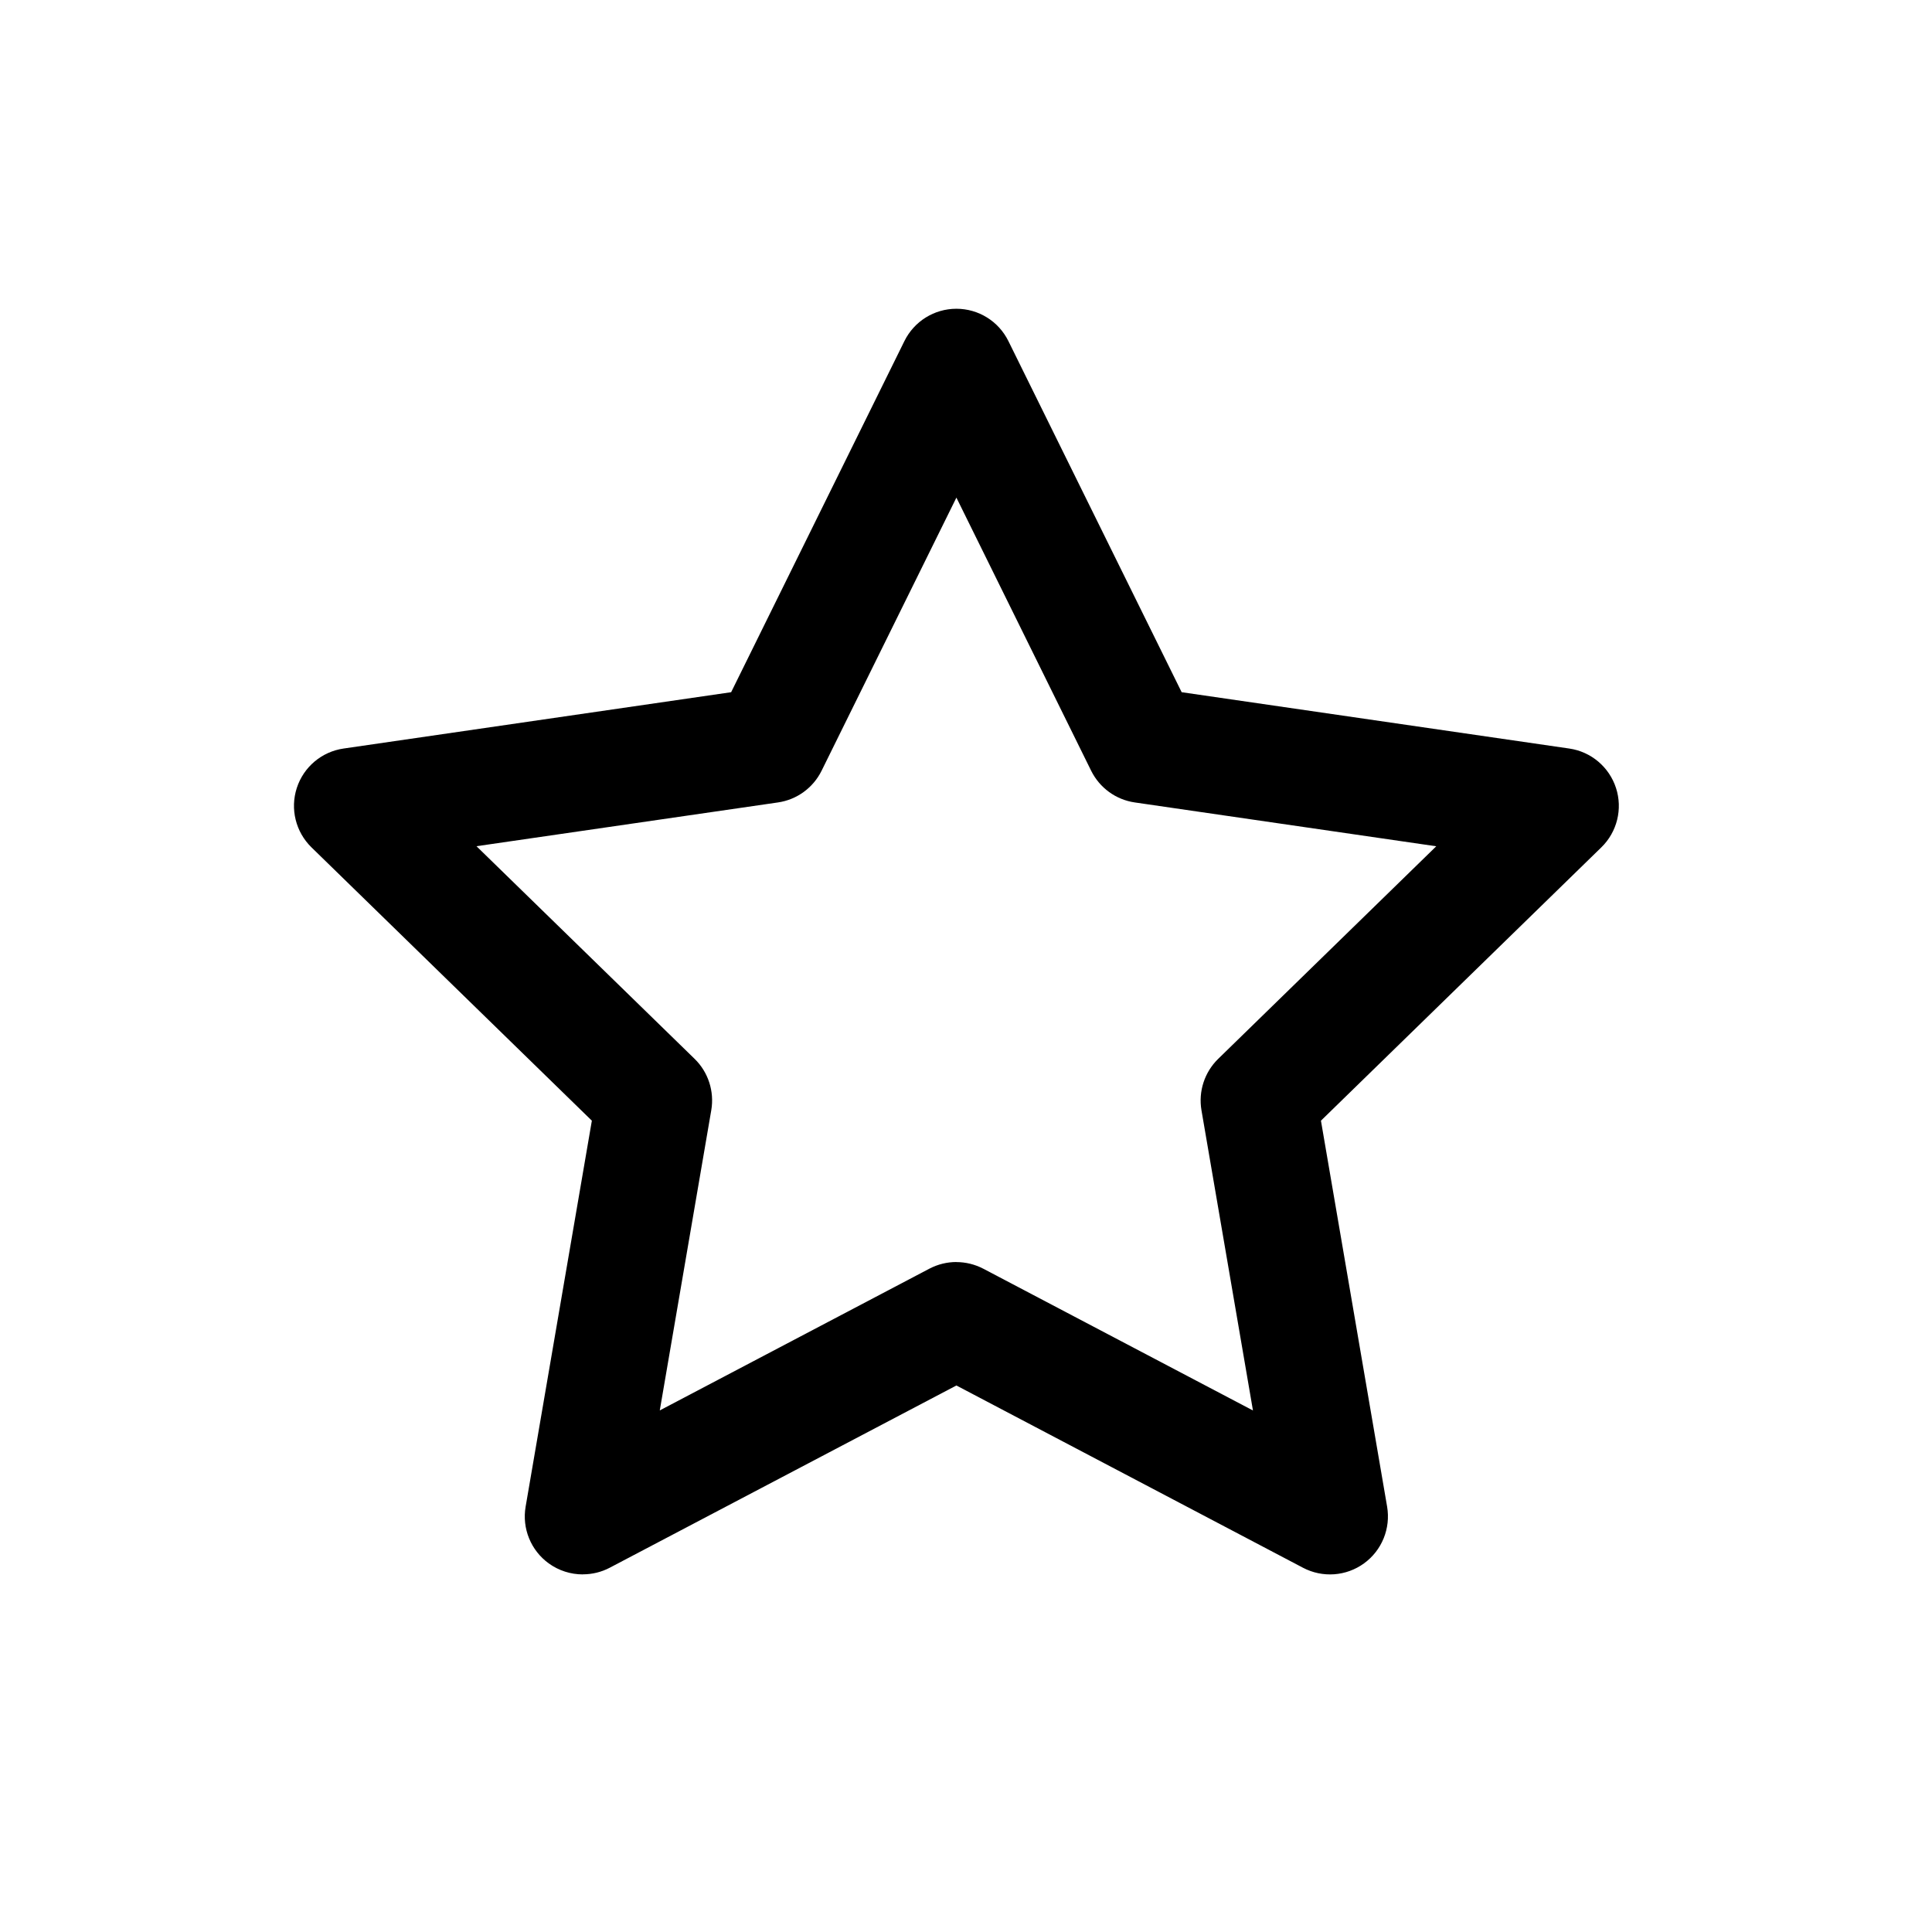
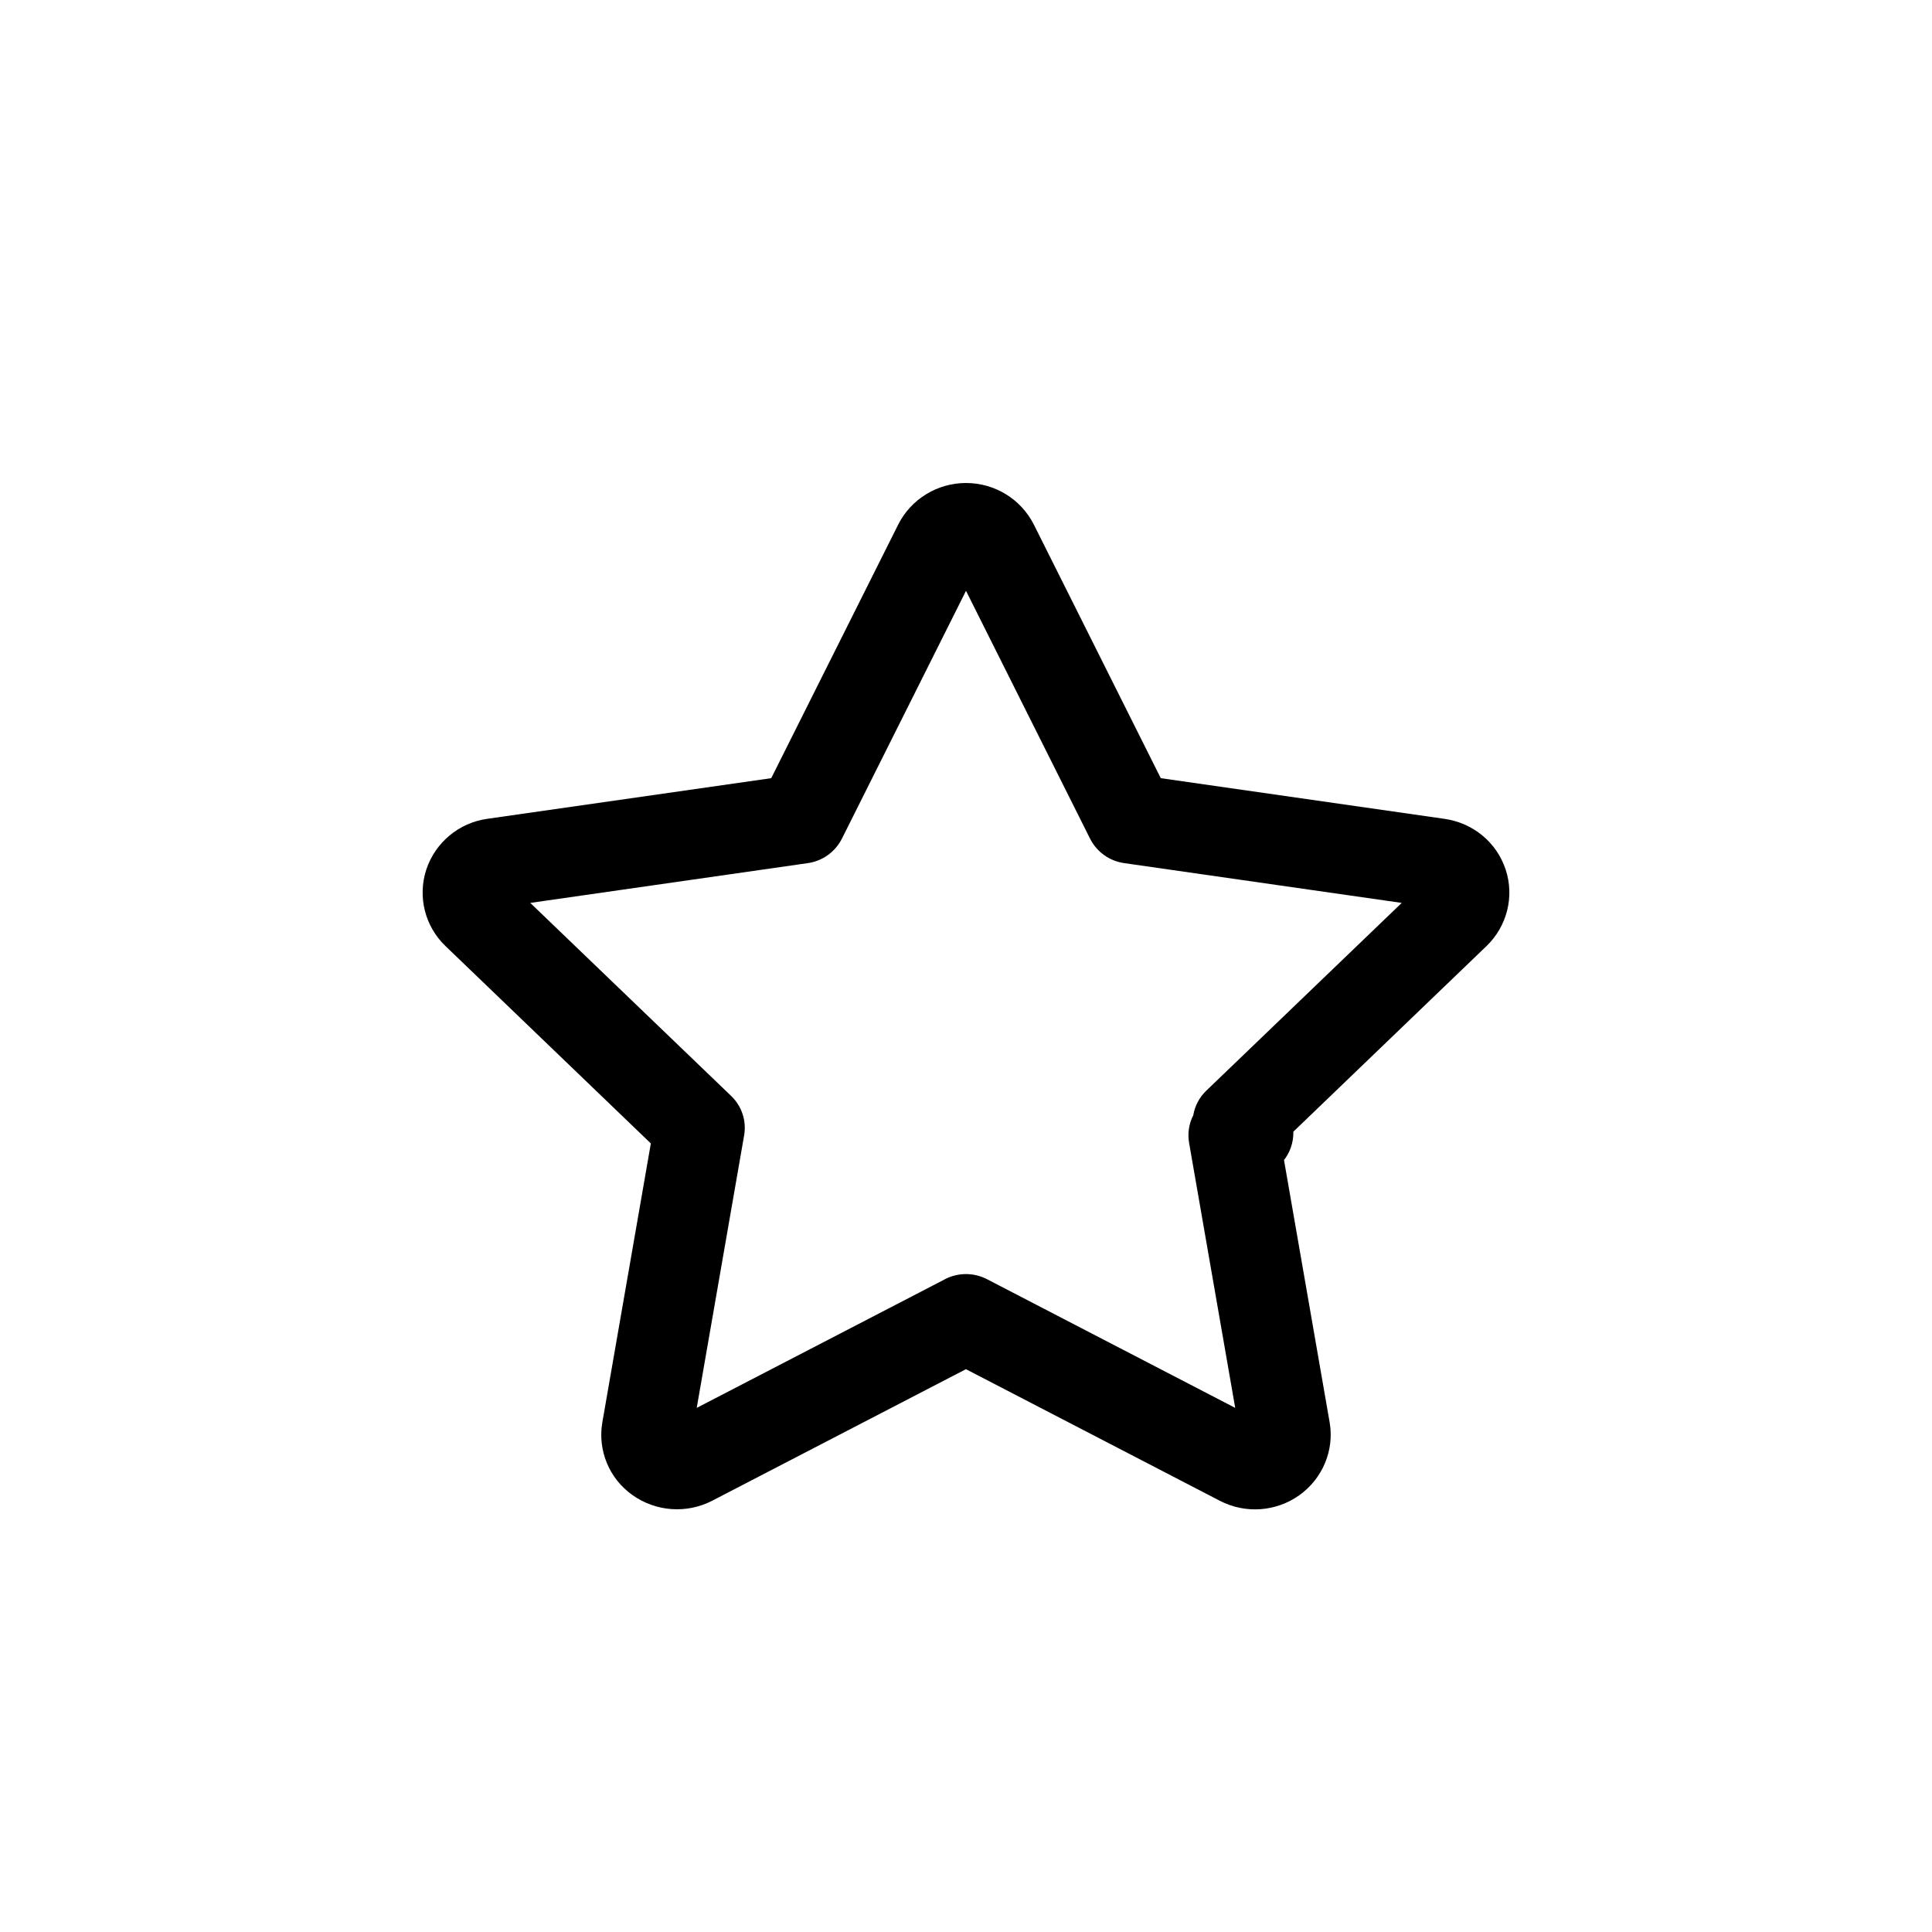
- <svg xmlns="http://www.w3.org/2000/svg" version="1.1" width="32" height="32" viewBox="0 0 32 32">
-   <path d="M9.652 26.077c-0.199 0-0.397-0.062-0.564-0.183-0.296-0.215-0.444-0.579-0.382-0.939l1.097-6.393-4.644-4.527c-0.261-0.255-0.356-0.636-0.243-0.984s0.413-0.601 0.775-0.653l6.419-0.933 2.87-5.816c0.162-0.328 0.495-0.535 0.861-0.535s0.699 0.207 0.861 0.535l2.87 5.816 6.419 0.933c0.362 0.052 0.662 0.306 0.775 0.653s0.019 0.729-0.243 0.984l-4.644 4.527 1.096 6.393c0.061 0.36-0.086 0.724-0.382 0.939s-0.687 0.243-1.011 0.073l-5.741-3.019-5.741 3.018c-0.14 0.074-0.294 0.11-0.447 0.11zM15.84 20.904c0.153 0 0.307 0.037 0.447 0.11l4.466 2.348-0.853-4.973c-0.053-0.311 0.050-0.629 0.276-0.85l3.613-3.522-4.993-0.726c-0.313-0.045-0.583-0.242-0.723-0.525l-2.232-4.524-2.233 4.524c-0.14 0.283-0.41 0.48-0.723 0.525l-4.993 0.725 3.613 3.522c0.226 0.22 0.329 0.539 0.276 0.85l-0.853 4.973 4.466-2.348c0.14-0.073 0.293-0.11 0.447-0.11z" />
+ <svg xmlns="http://www.w3.org/2000/svg" width="32" height="32" viewBox="0 0 32 32">
+   <path d="M22.023 23.558c.08.46-.115.93-.5 1.206a1.265 1.265 0 0 1-1.318.094l-4.206-2.18-4.205 2.18a1.272 1.272 0 0 1-1.317-.094 1.221 1.221 0 0 1-.5-1.208l.803-4.617-3.402-3.27a1.226 1.226 0 0 1-.317-1.267 1.246 1.246 0 0 1 1.011-.84l4.702-.673 2.103-4.2c.21-.42.647-.689 1.122-.689.478 0 .91.265 1.125.689l2.102 4.2 4.702.674c.473.068.863.392 1.01.839.148.445.025.938-.316 1.267l-3.594 3.454-.524-.53.537-.515.168.17c.142.143.21.32.213.496a.74.74 0 0 1-.623.748l-.237.04-.127-.728.739-.125.849 4.879zm-6.373-2.37a.76.76 0 0 1 .699 0l4.11 2.131-.764-4.39a.726.726 0 0 1 .069-.456.732.732 0 0 1 .216-.408l3.237-3.11-4.597-.659a.75.75 0 0 1-.565-.405L16 9.786l-2.056 4.106a.75.75 0 0 1-.564.404l-4.597.659 3.327 3.197c.177.17.257.414.215.654l-.785 4.513 4.11-2.13z" fill-rule="nonzero" />
</svg>
